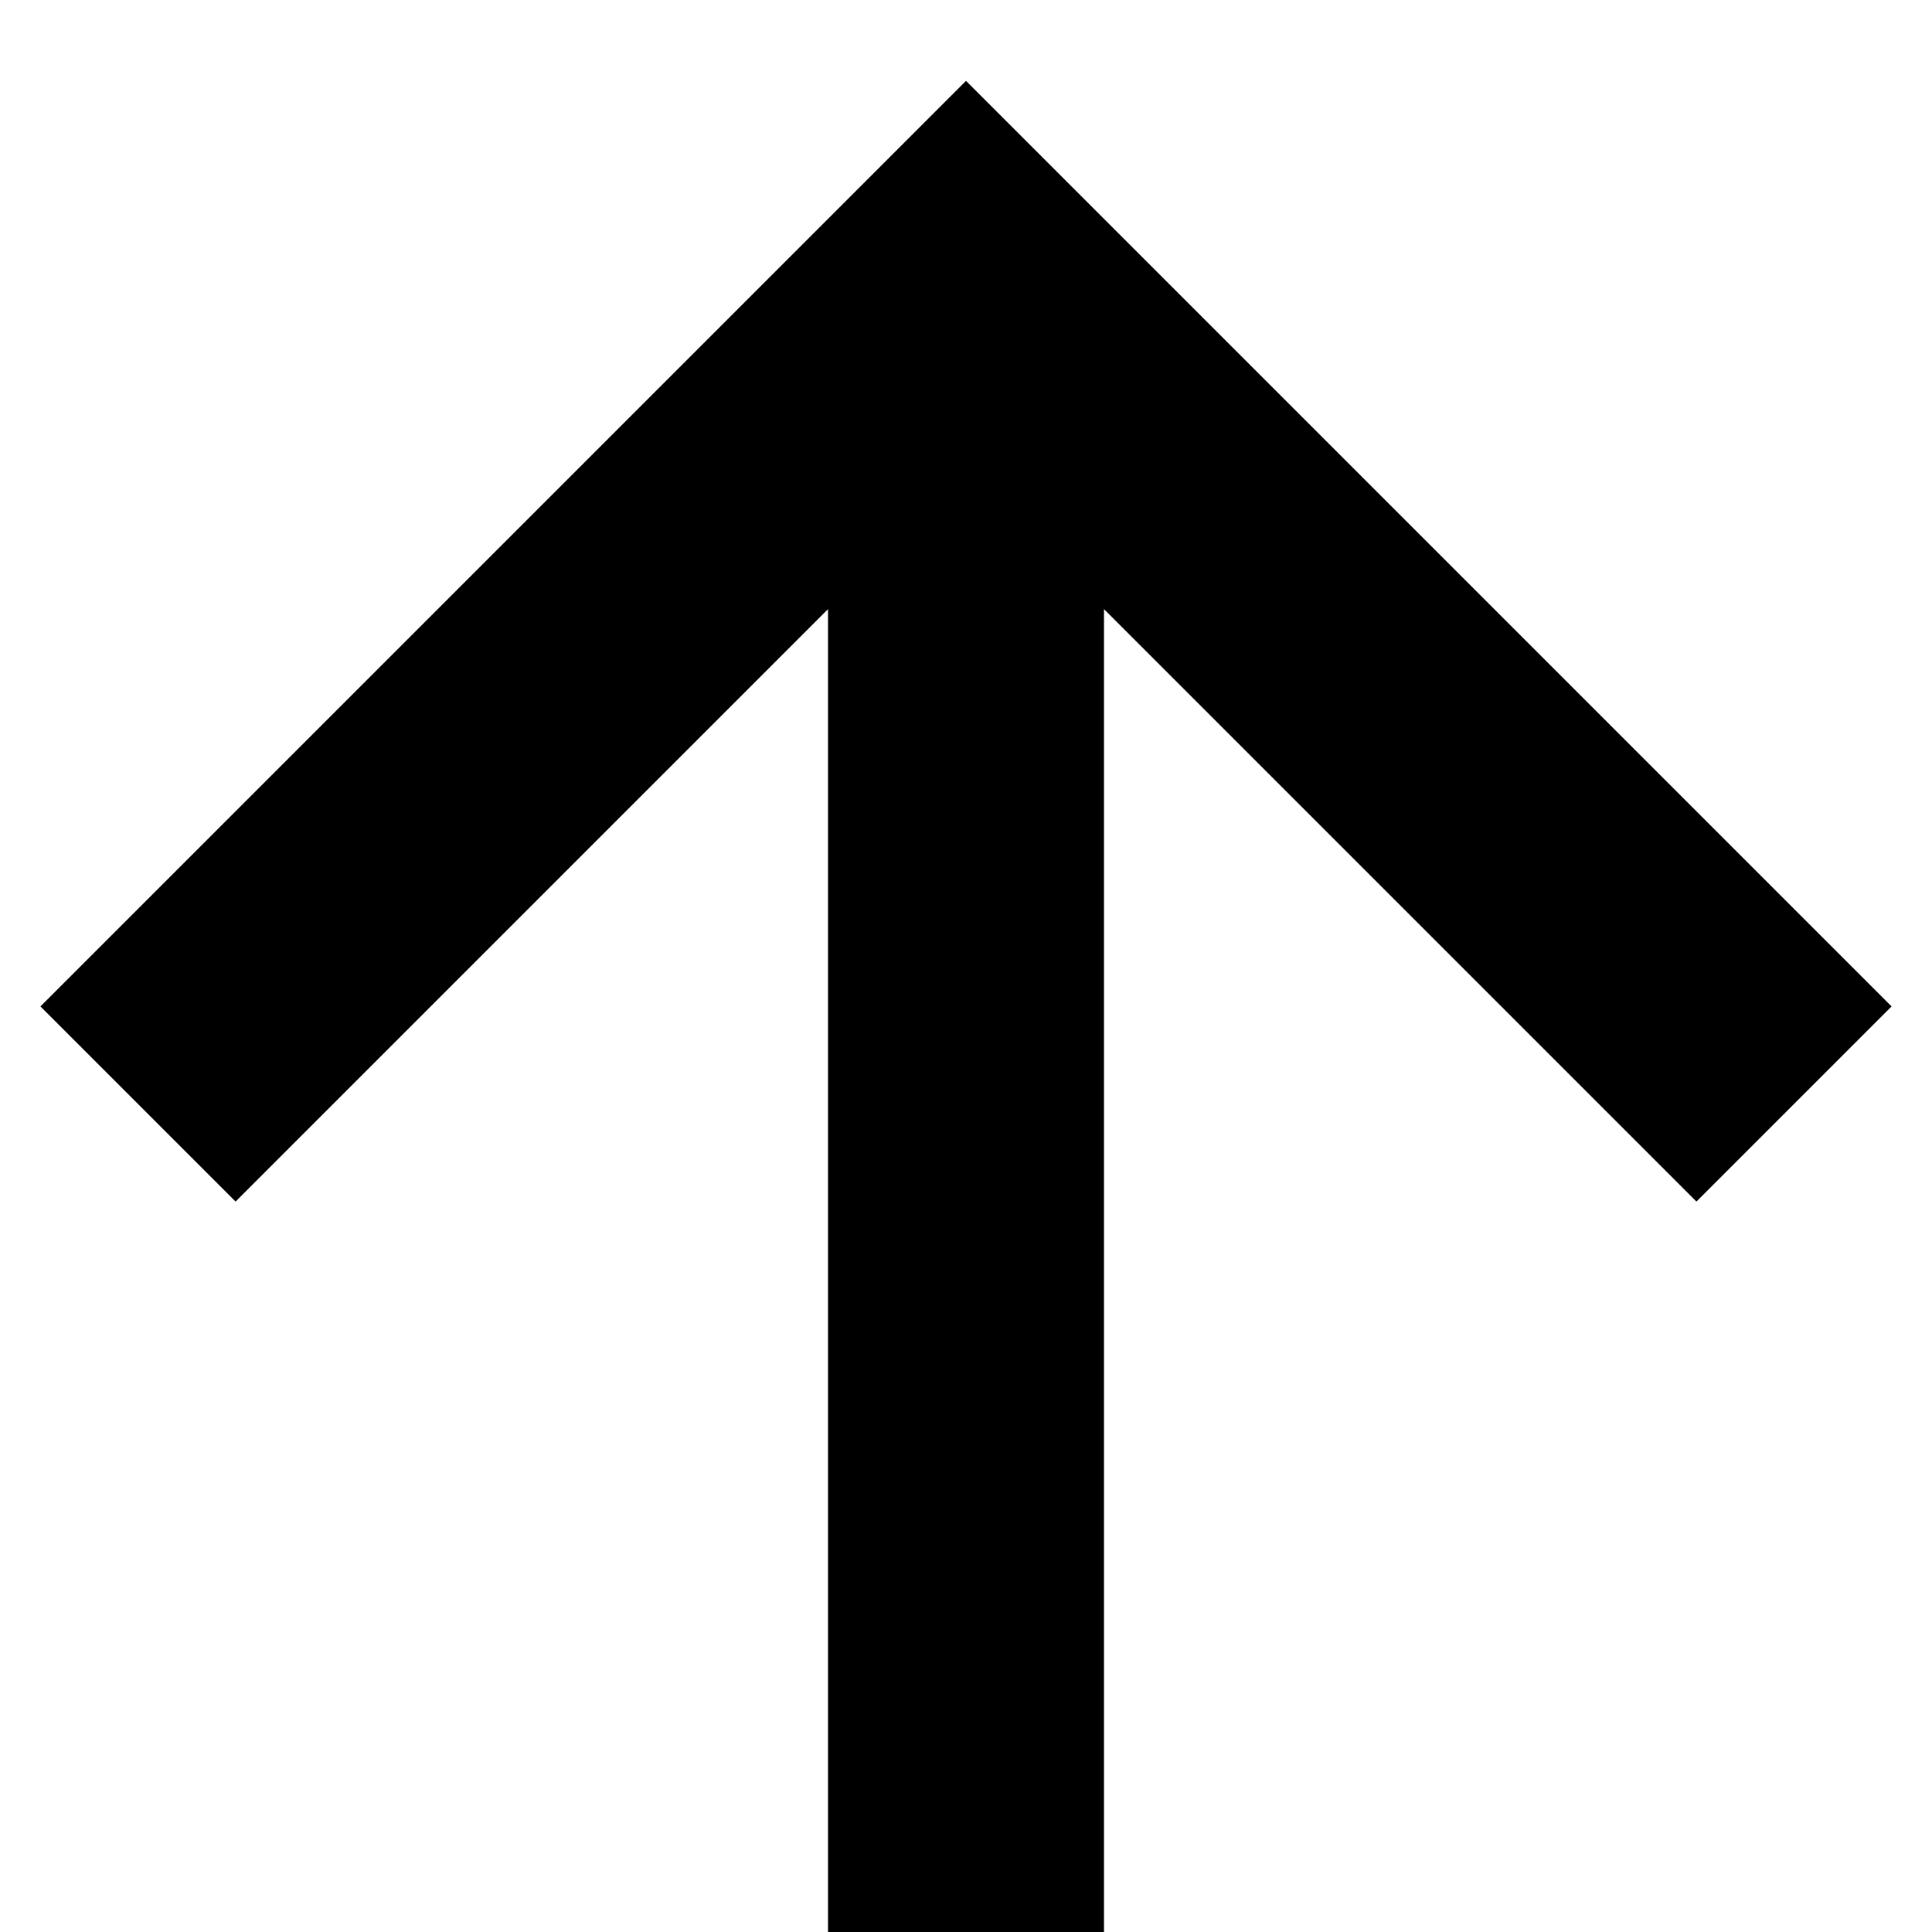
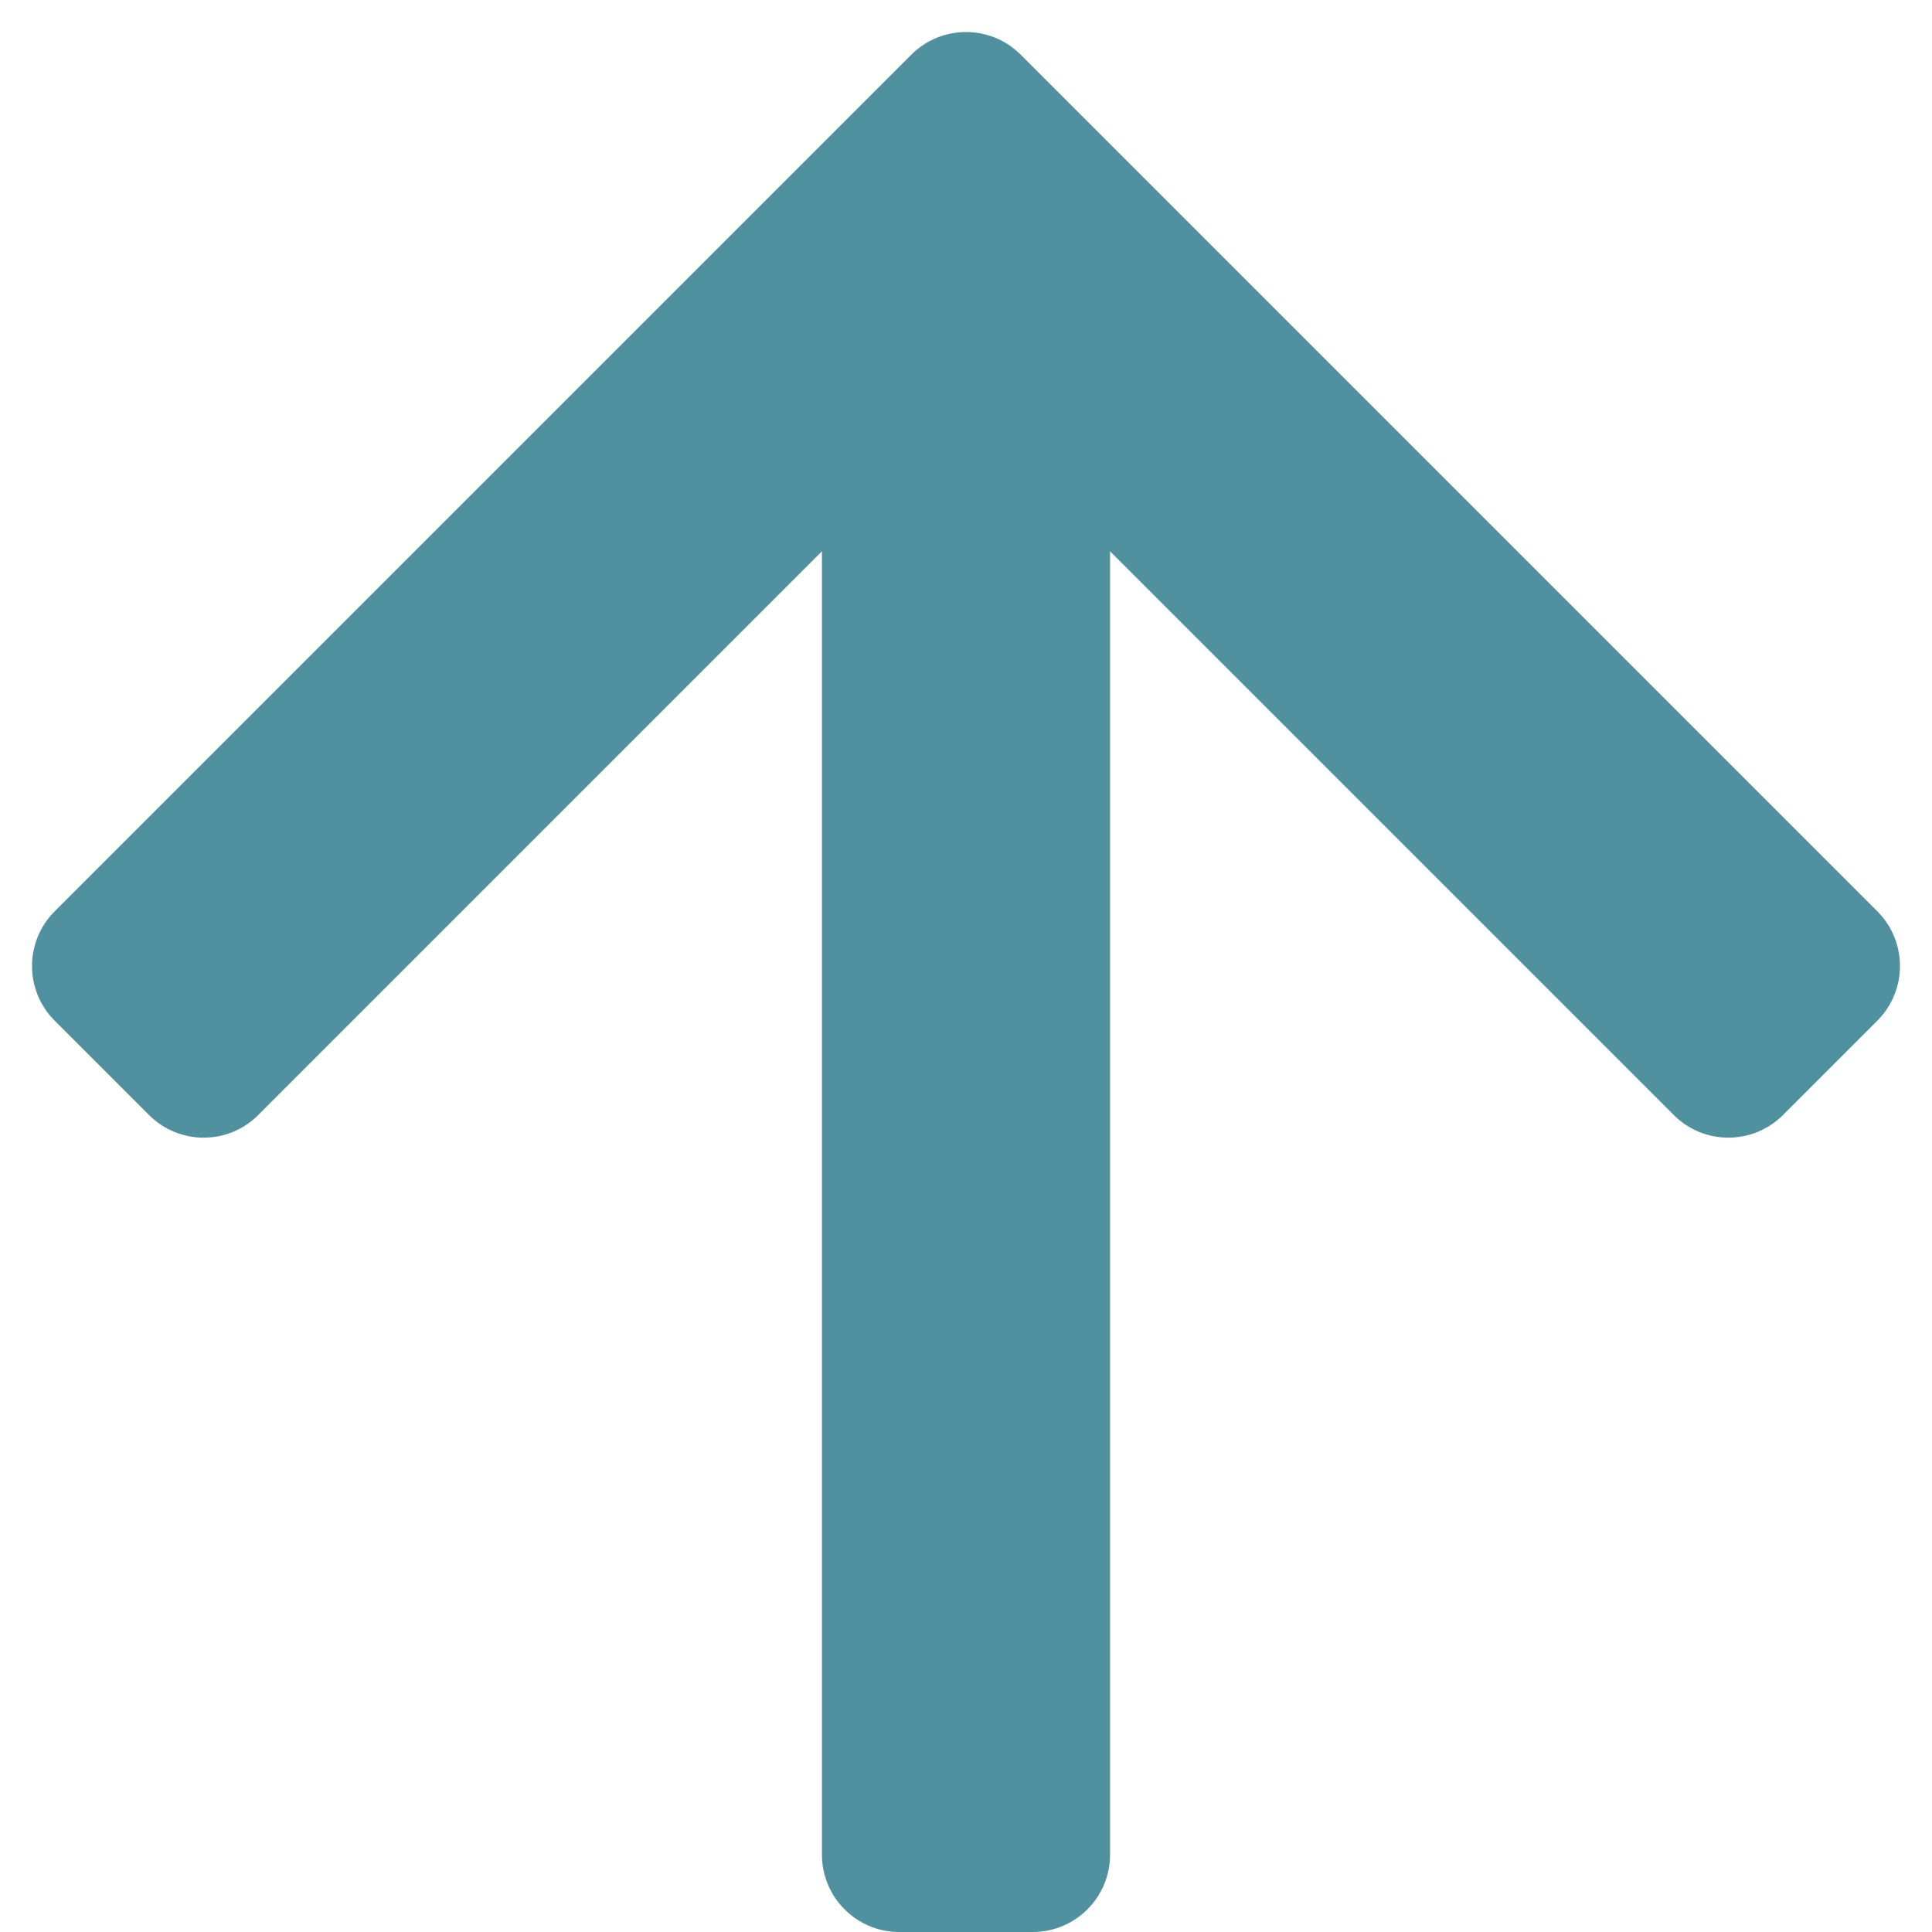
- <svg xmlns="http://www.w3.org/2000/svg" width="14" height="14" viewBox="0 0 14 14" fill="none">
-   <path d="M6 4.414V14H8V4.414L12.293 8.707L13.707 7.293L7 0.586L0.293 7.293L1.707 8.707L6 4.414Z" fill="black" />
+ <svg xmlns="http://www.w3.org/2000/svg" width="25" height="25" viewBox="0 0 25 25" fill="none">
+   <path d="M10.636 7.134V24C10.636 24.552 11.084 25 11.636 25H13.364C13.916 25 14.364 24.552 14.364 24V7.134L21.658 14.428C22.048 14.819 22.681 14.819 23.072 14.428L24.293 13.207C24.683 12.817 24.683 12.183 24.293 11.793L13.207 0.707C12.817 0.317 12.183 0.317 11.793 0.707L0.707 11.793C0.317 12.183 0.317 12.817 0.707 13.207L1.928 14.428C2.319 14.819 2.952 14.819 3.342 14.428L10.636 7.134Z" fill="#4F919F" />
</svg>
